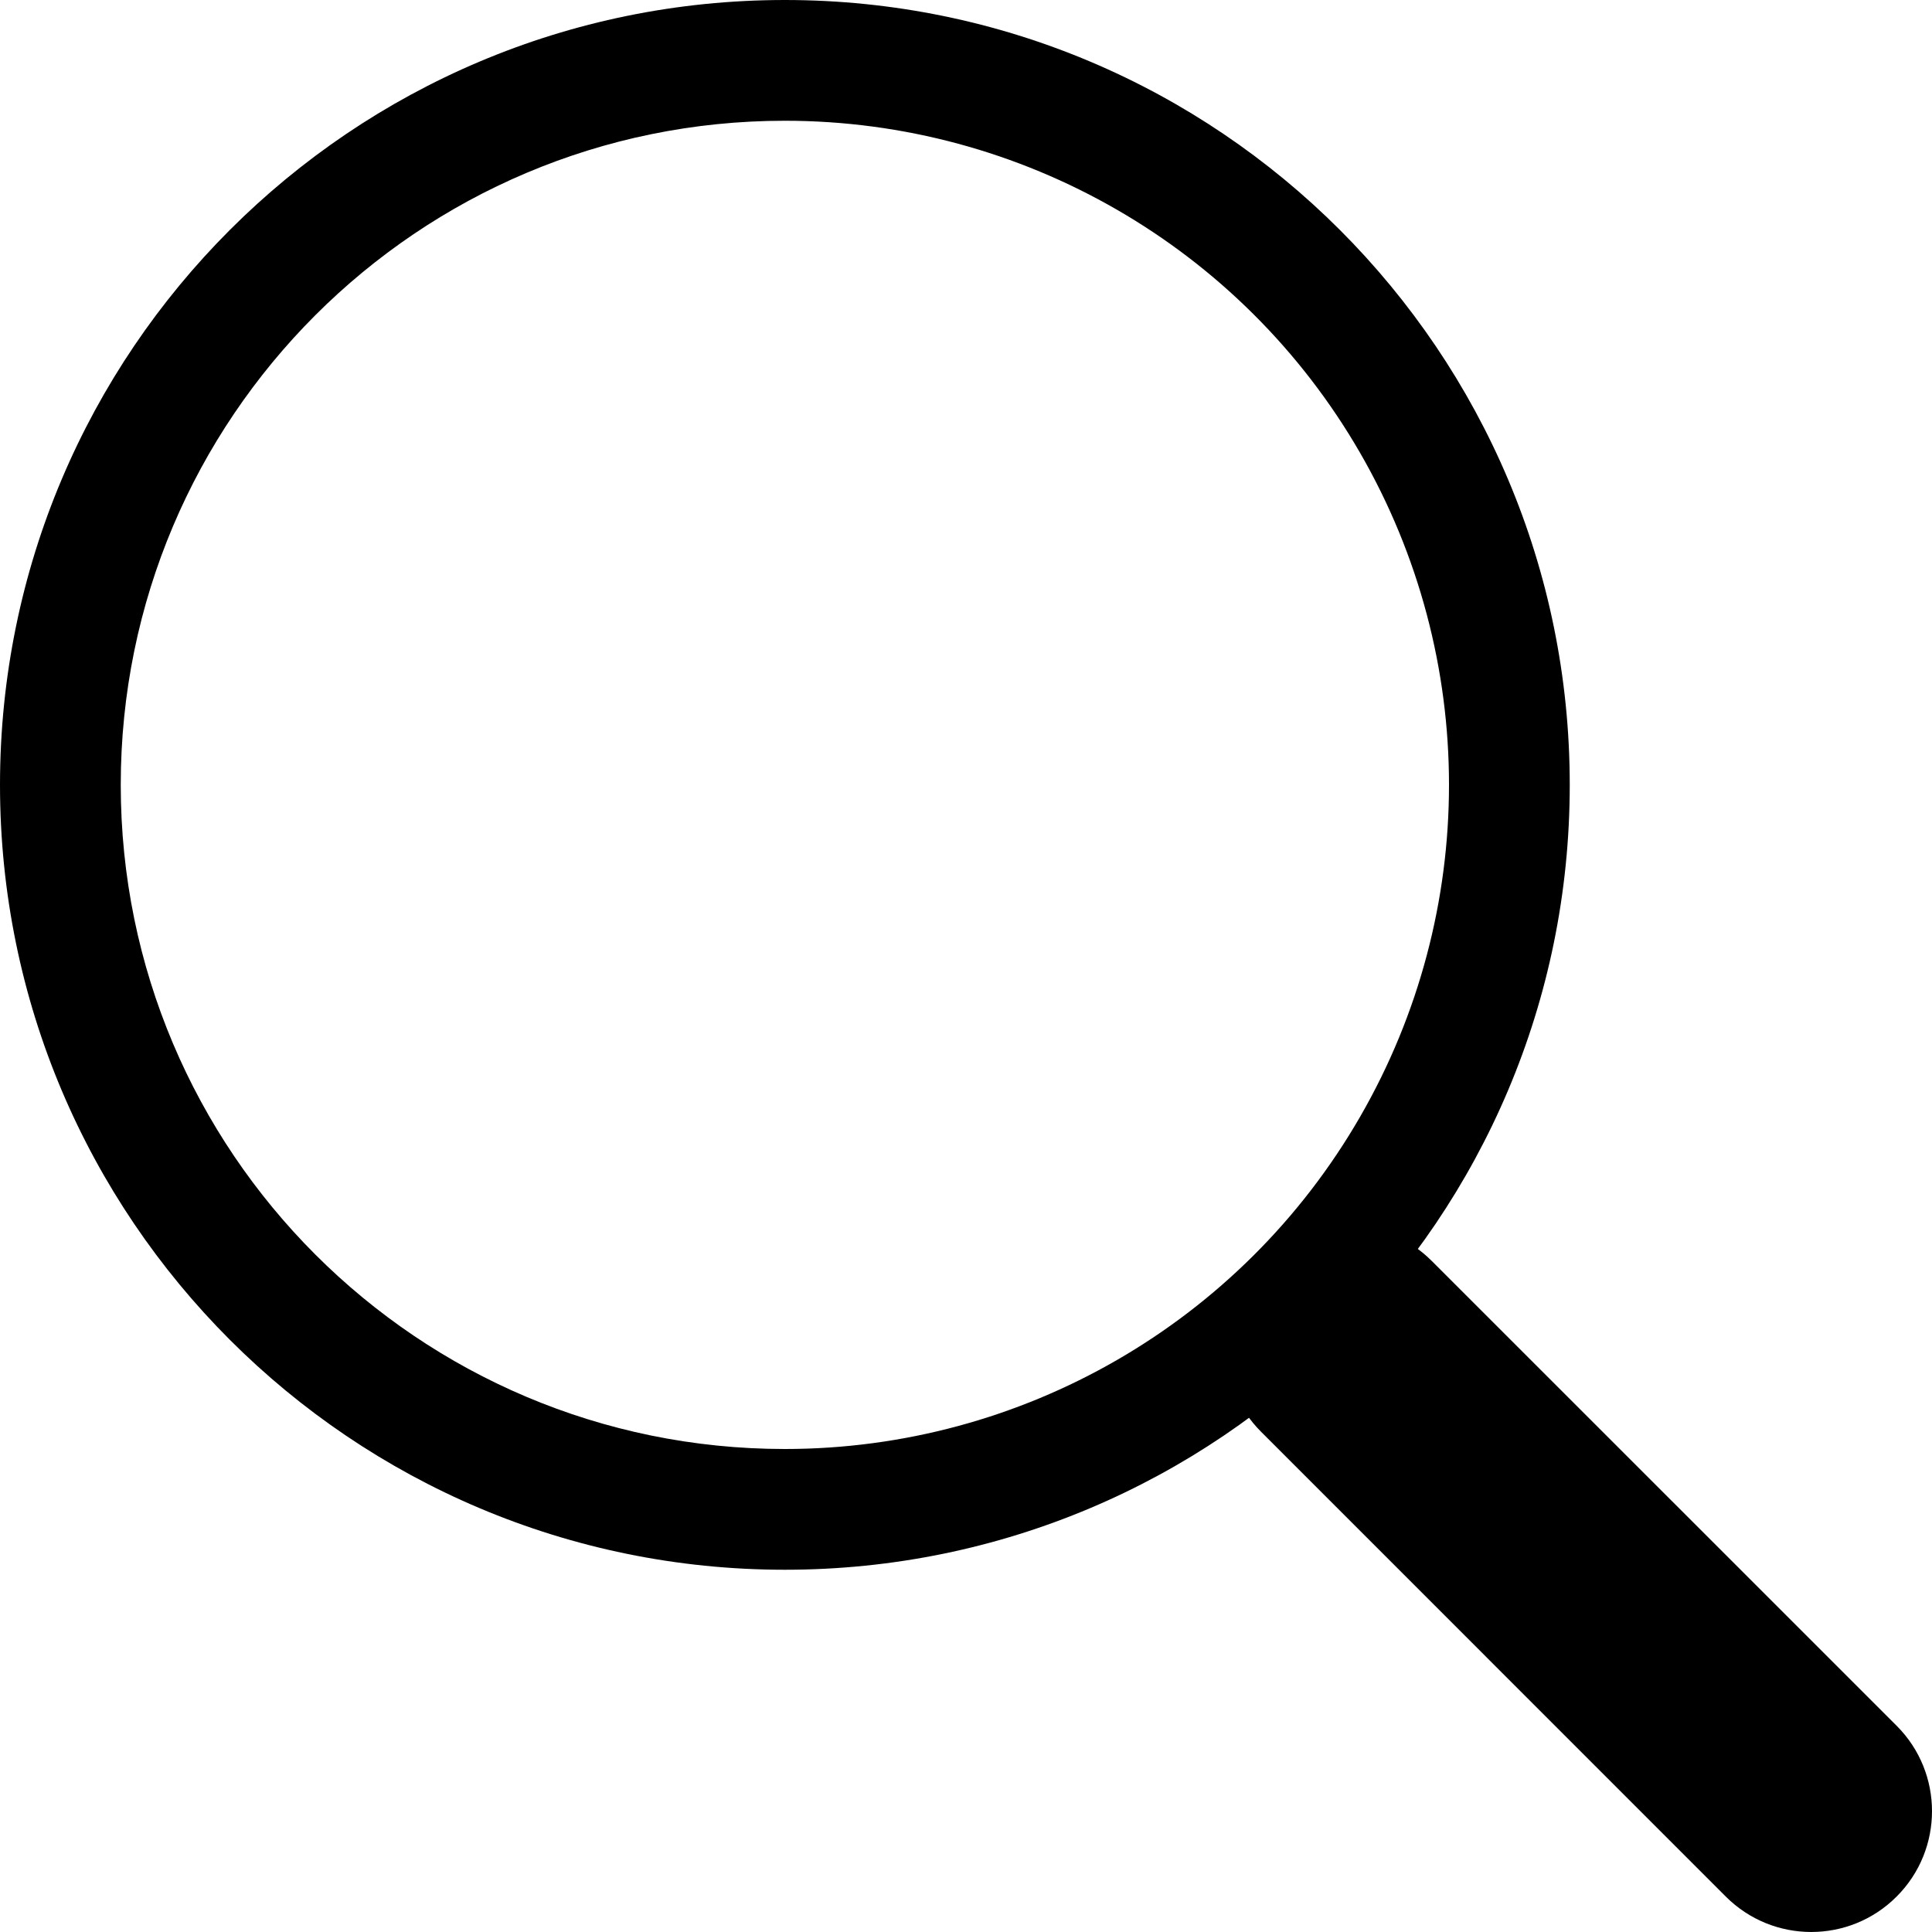
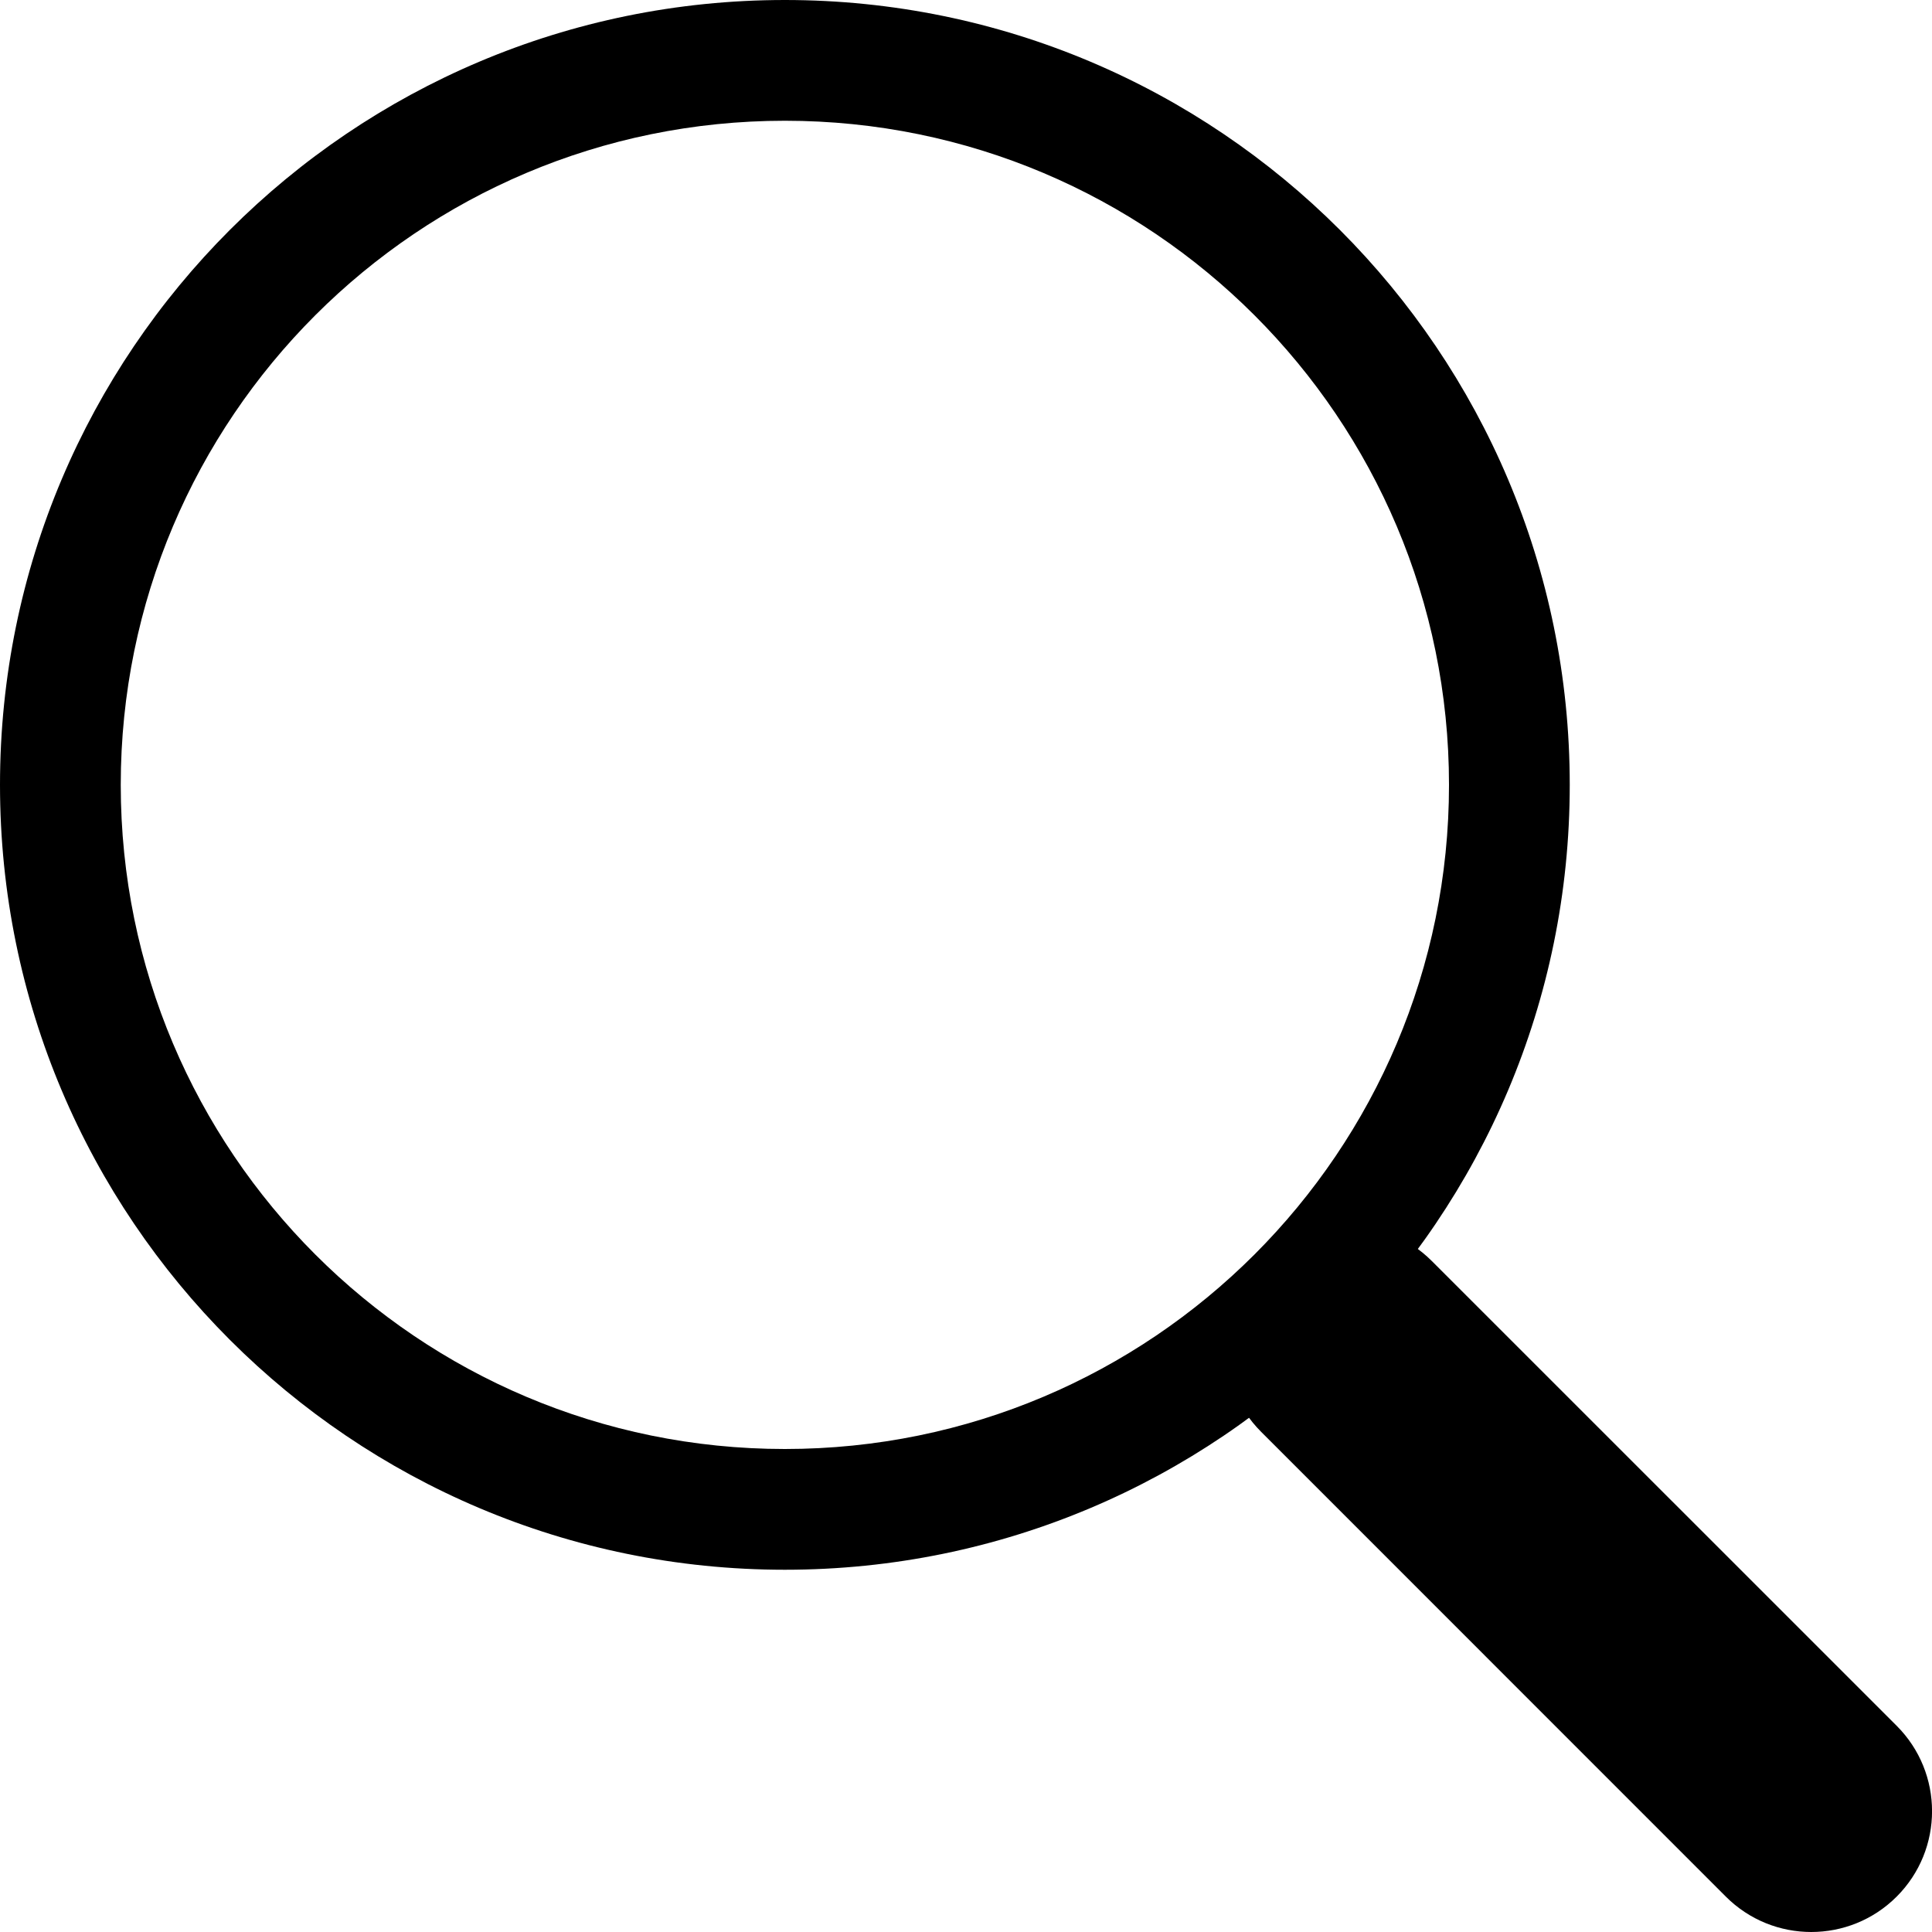
- <svg xmlns="http://www.w3.org/2000/svg" width="20px" height="20px" viewBox="0 0 20 20" version="1.1">
-   <g id="Boutique" stroke="none" stroke-width="1" fill="none" fill-rule="evenodd">
-     <g id="Search" transform="translate(-599, -10)" fill="#000000" fill-rule="nonzero">
-       <g id="search" transform="translate(599, 10)">
-         <path d="M13.053,13.053 C13.287,12.818 13.605,12.686 13.937,12.686 C14.269,12.686 14.587,12.818 14.821,13.053 L19.634,17.865 C20.122,18.353 20.122,19.145 19.634,19.633 C19.146,20.122 18.355,20.122 17.866,19.634 L13.054,14.821 C12.819,14.587 12.687,14.269 12.687,13.937 C12.687,13.605 12.819,13.287 13.054,13.053 L13.053,13.053 Z" id="Path" />
-         <path d="M8.125,15 C10.581,15 12.851,13.69 14.079,11.562 C15.307,9.435 15.307,6.815 14.079,4.687 C12.851,2.56 10.581,1.25 8.125,1.25 C4.328,1.25 1.25,4.328 1.25,8.125 C1.25,11.922 4.328,15 8.125,15 Z M16.25,8.125 C16.25,12.612 12.612,16.25 8.125,16.25 C3.638,16.25 0,12.612 0,8.125 C0,3.638 3.638,2.22044605e-15 8.125,2.22044605e-15 C12.612,2.22044605e-15 16.25,3.638 16.25,8.125 Z" id="Shape" />
-       </g>
-     </g>
-   </g>
+ <svg xmlns="http://www.w3.org/2000/svg" viewBox="0 0 20 20">
+   <path d="M13.053 13.053a1.25 1.25 0 011.768 0l4.813 4.812a1.25 1.25 0 01-1.768 1.769l-4.812-4.813a1.25 1.25 0 010-1.768h-.002z" />
+   <path d="M8.125 15a6.875 6.875 0 100-13.75 6.875 6.875 0 000 13.75zm8.125-6.875a8.125 8.125 0 11-16.25 0 8.125 8.125 0 0116.25 0z" />
</svg>
